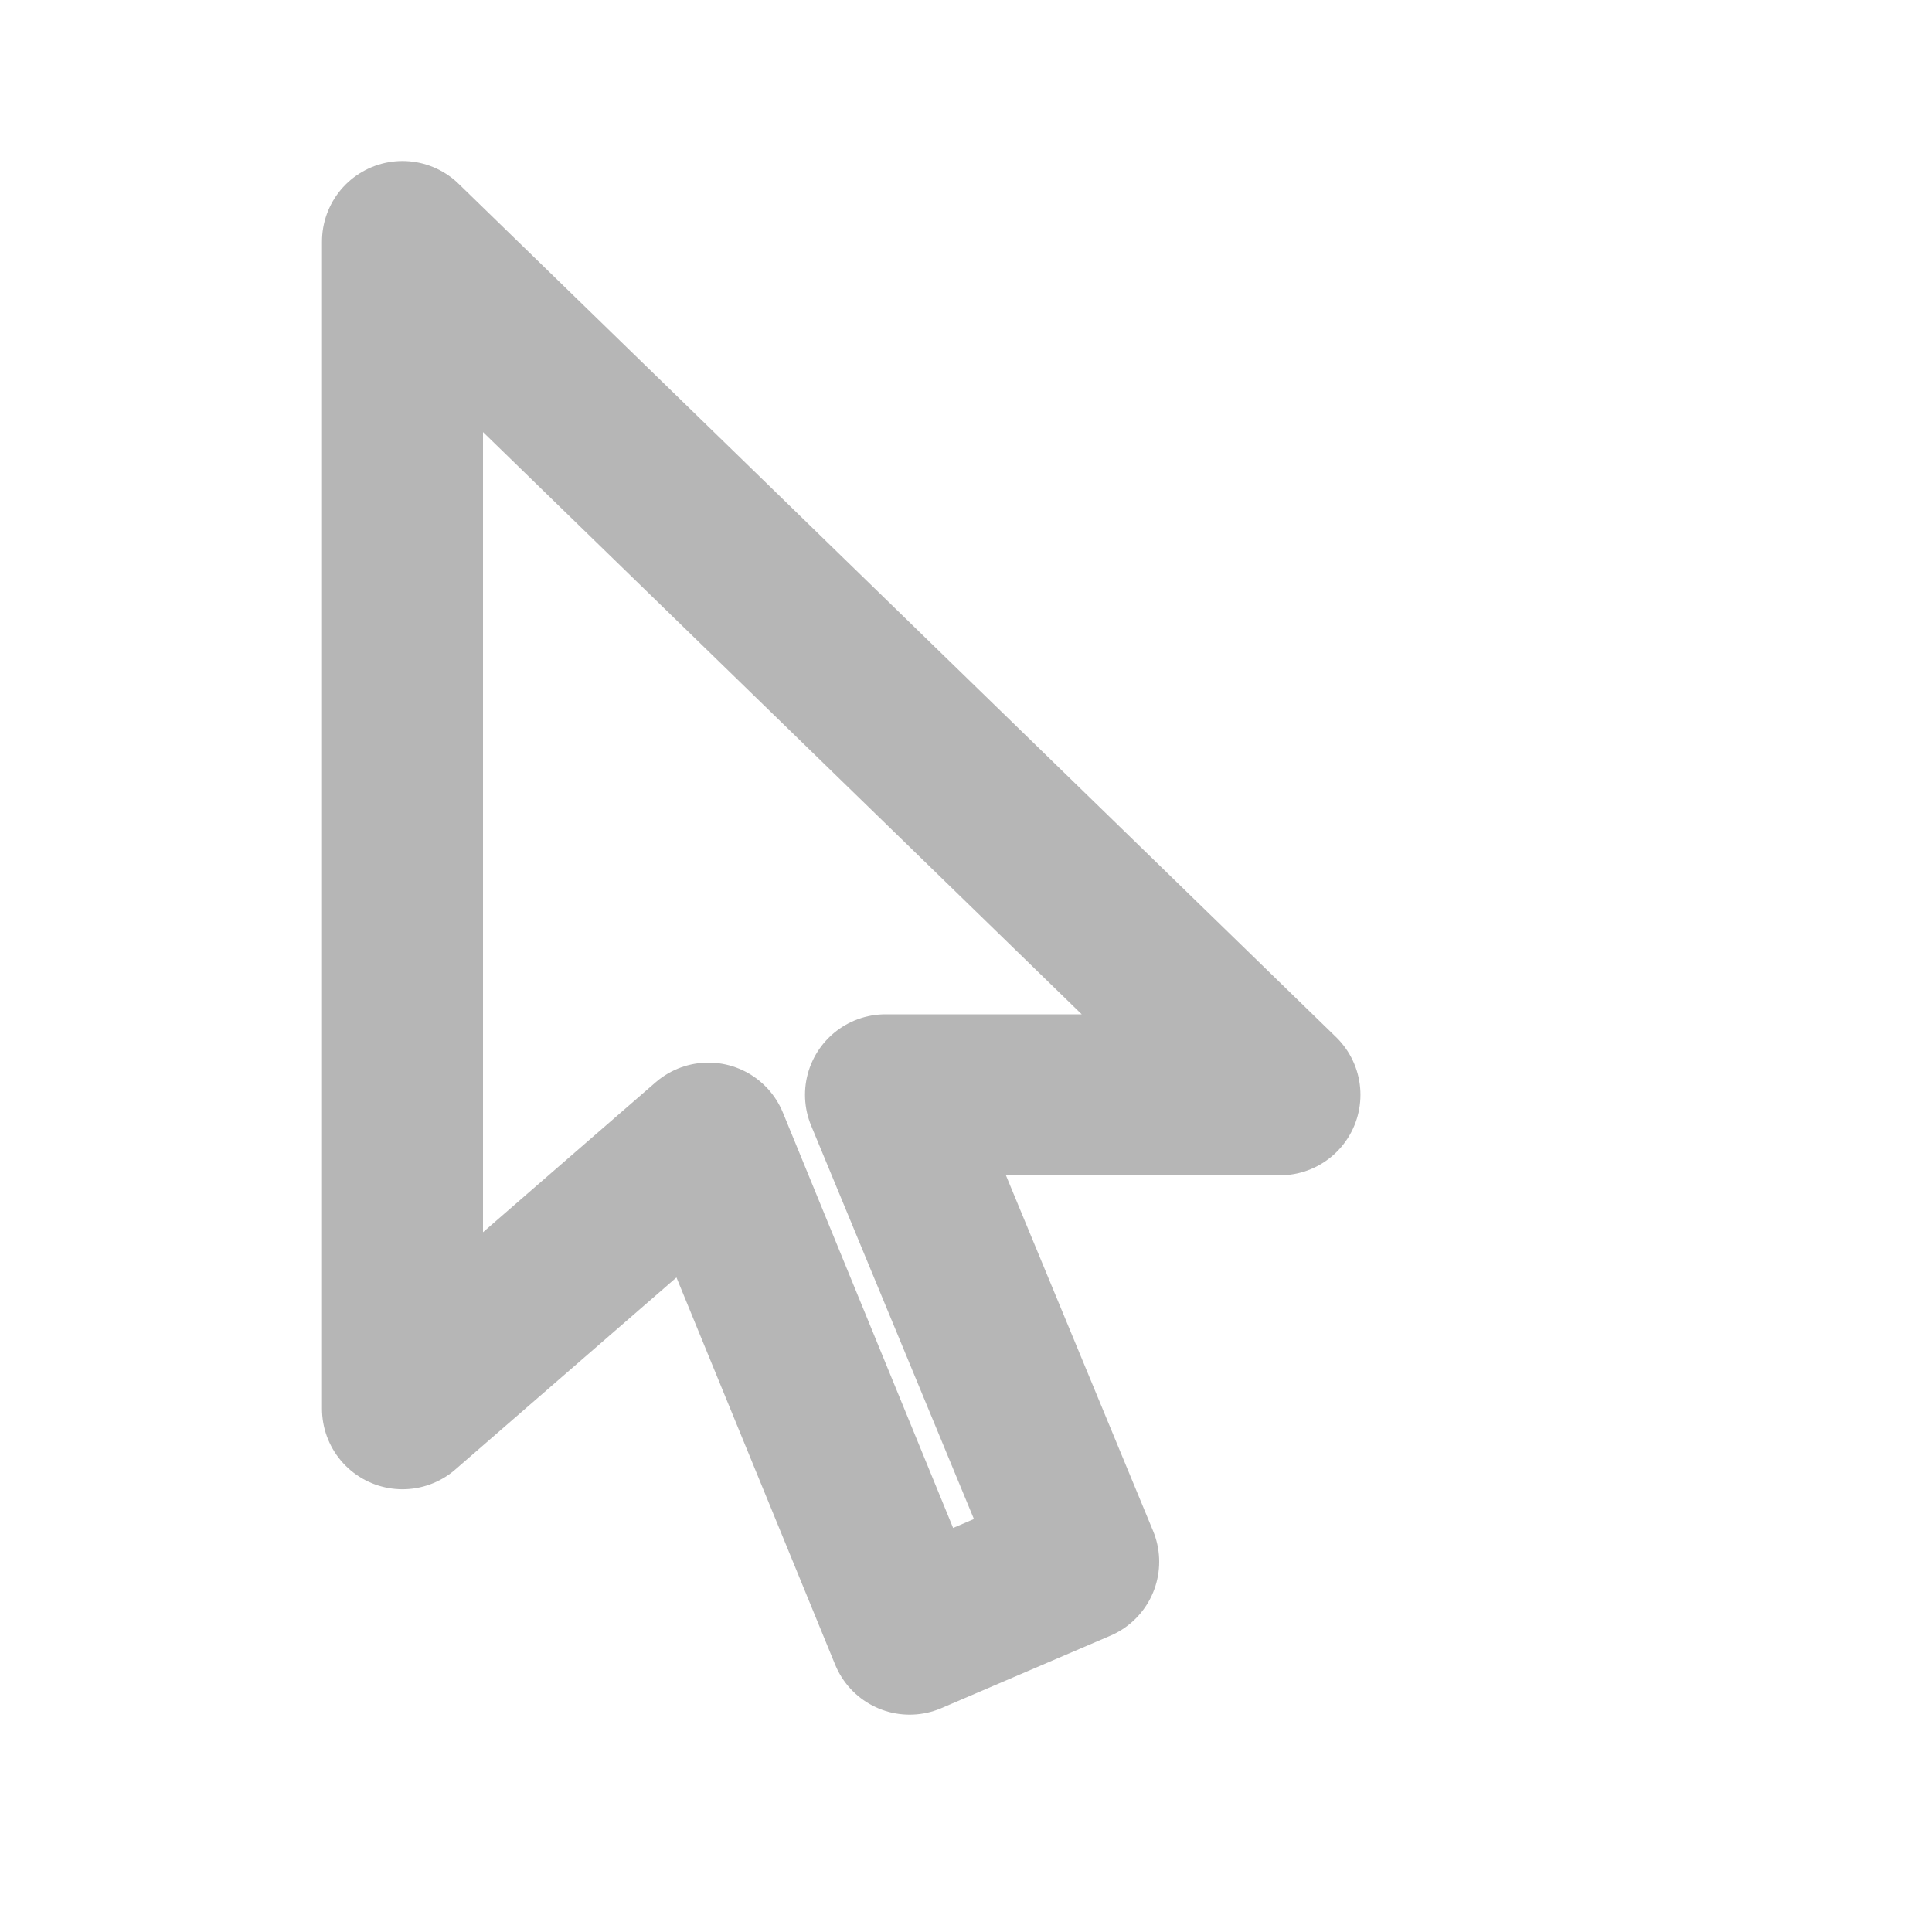
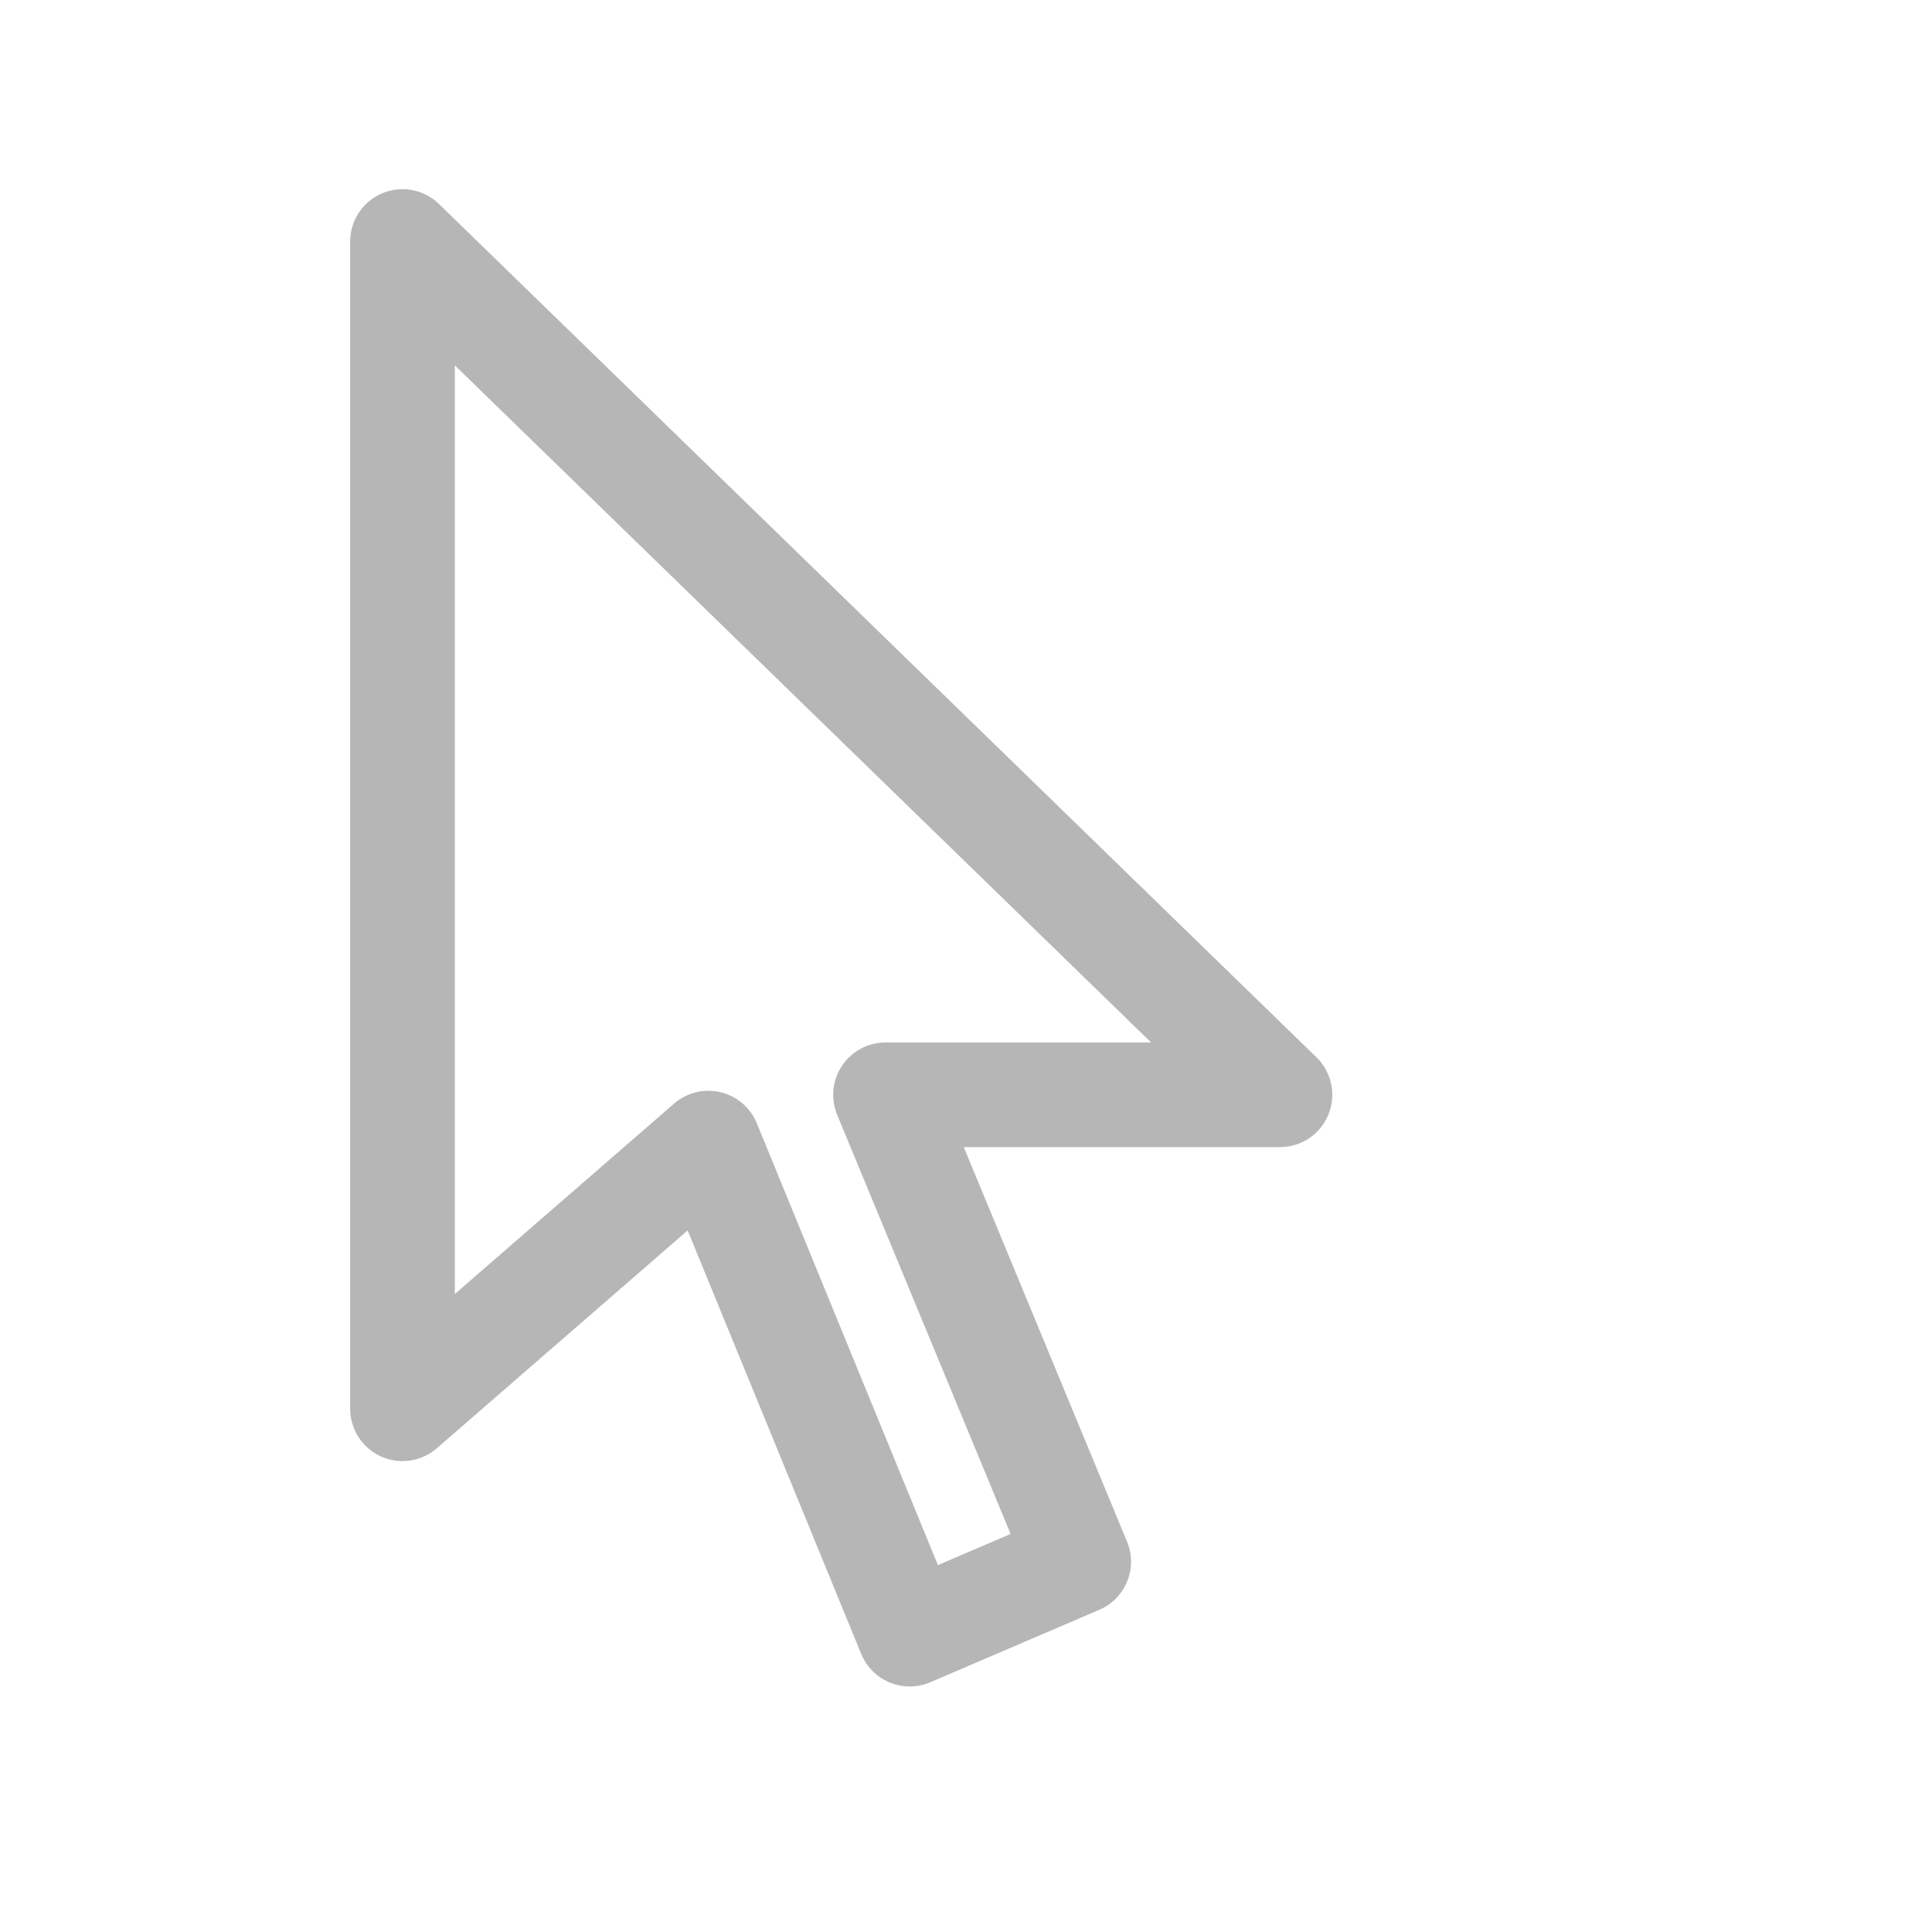
- <svg xmlns="http://www.w3.org/2000/svg" width="24" height="24" viewBox="0 0 24 24" fill="none" stroke="#b6b6b6" stroke-width="2" stroke-linecap="round" stroke-linejoin="round">
+ <svg xmlns="http://www.w3.org/2000/svg" width="24" height="24" viewBox="0 0 24 24" fill="none" stroke="#b6b6b6" stroke-width="1.3" stroke-linecap="round" stroke-linejoin="round">
  <path d="M5 3 5 17.5 8.8 14.2 11.3 20.3 13.4 19.4 11 13.6 15.9 13.6Z" />
</svg>
